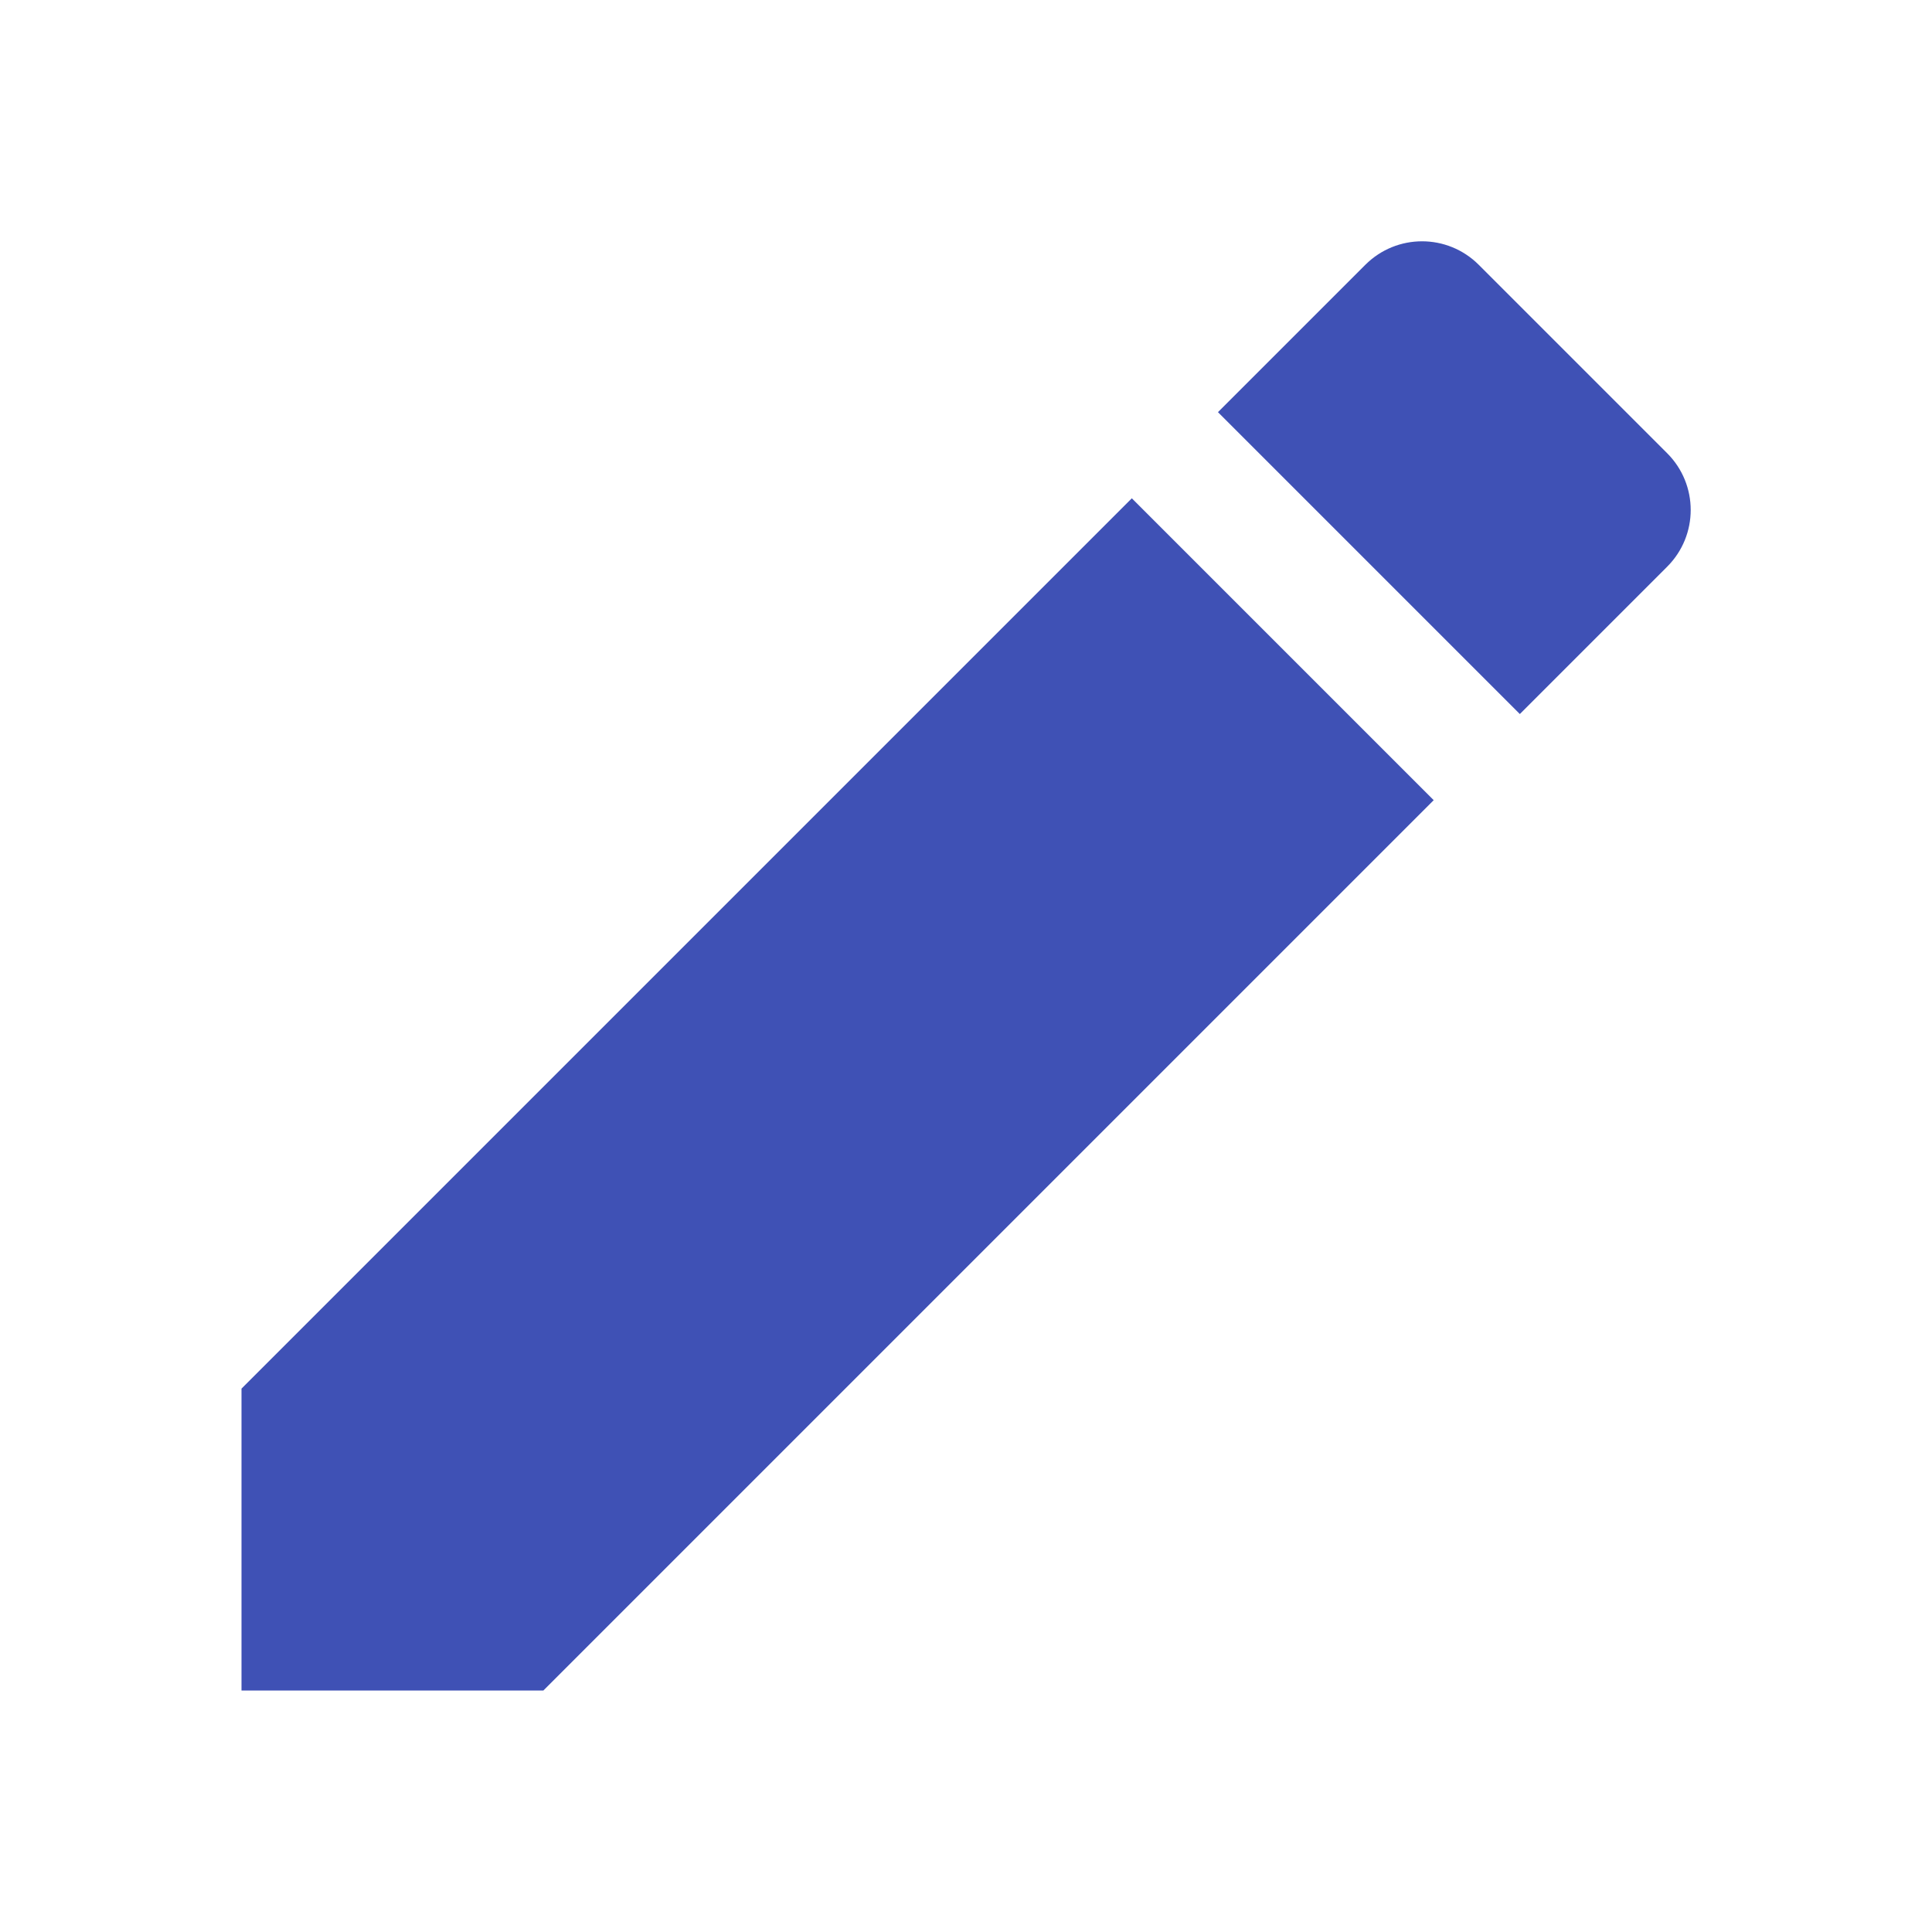
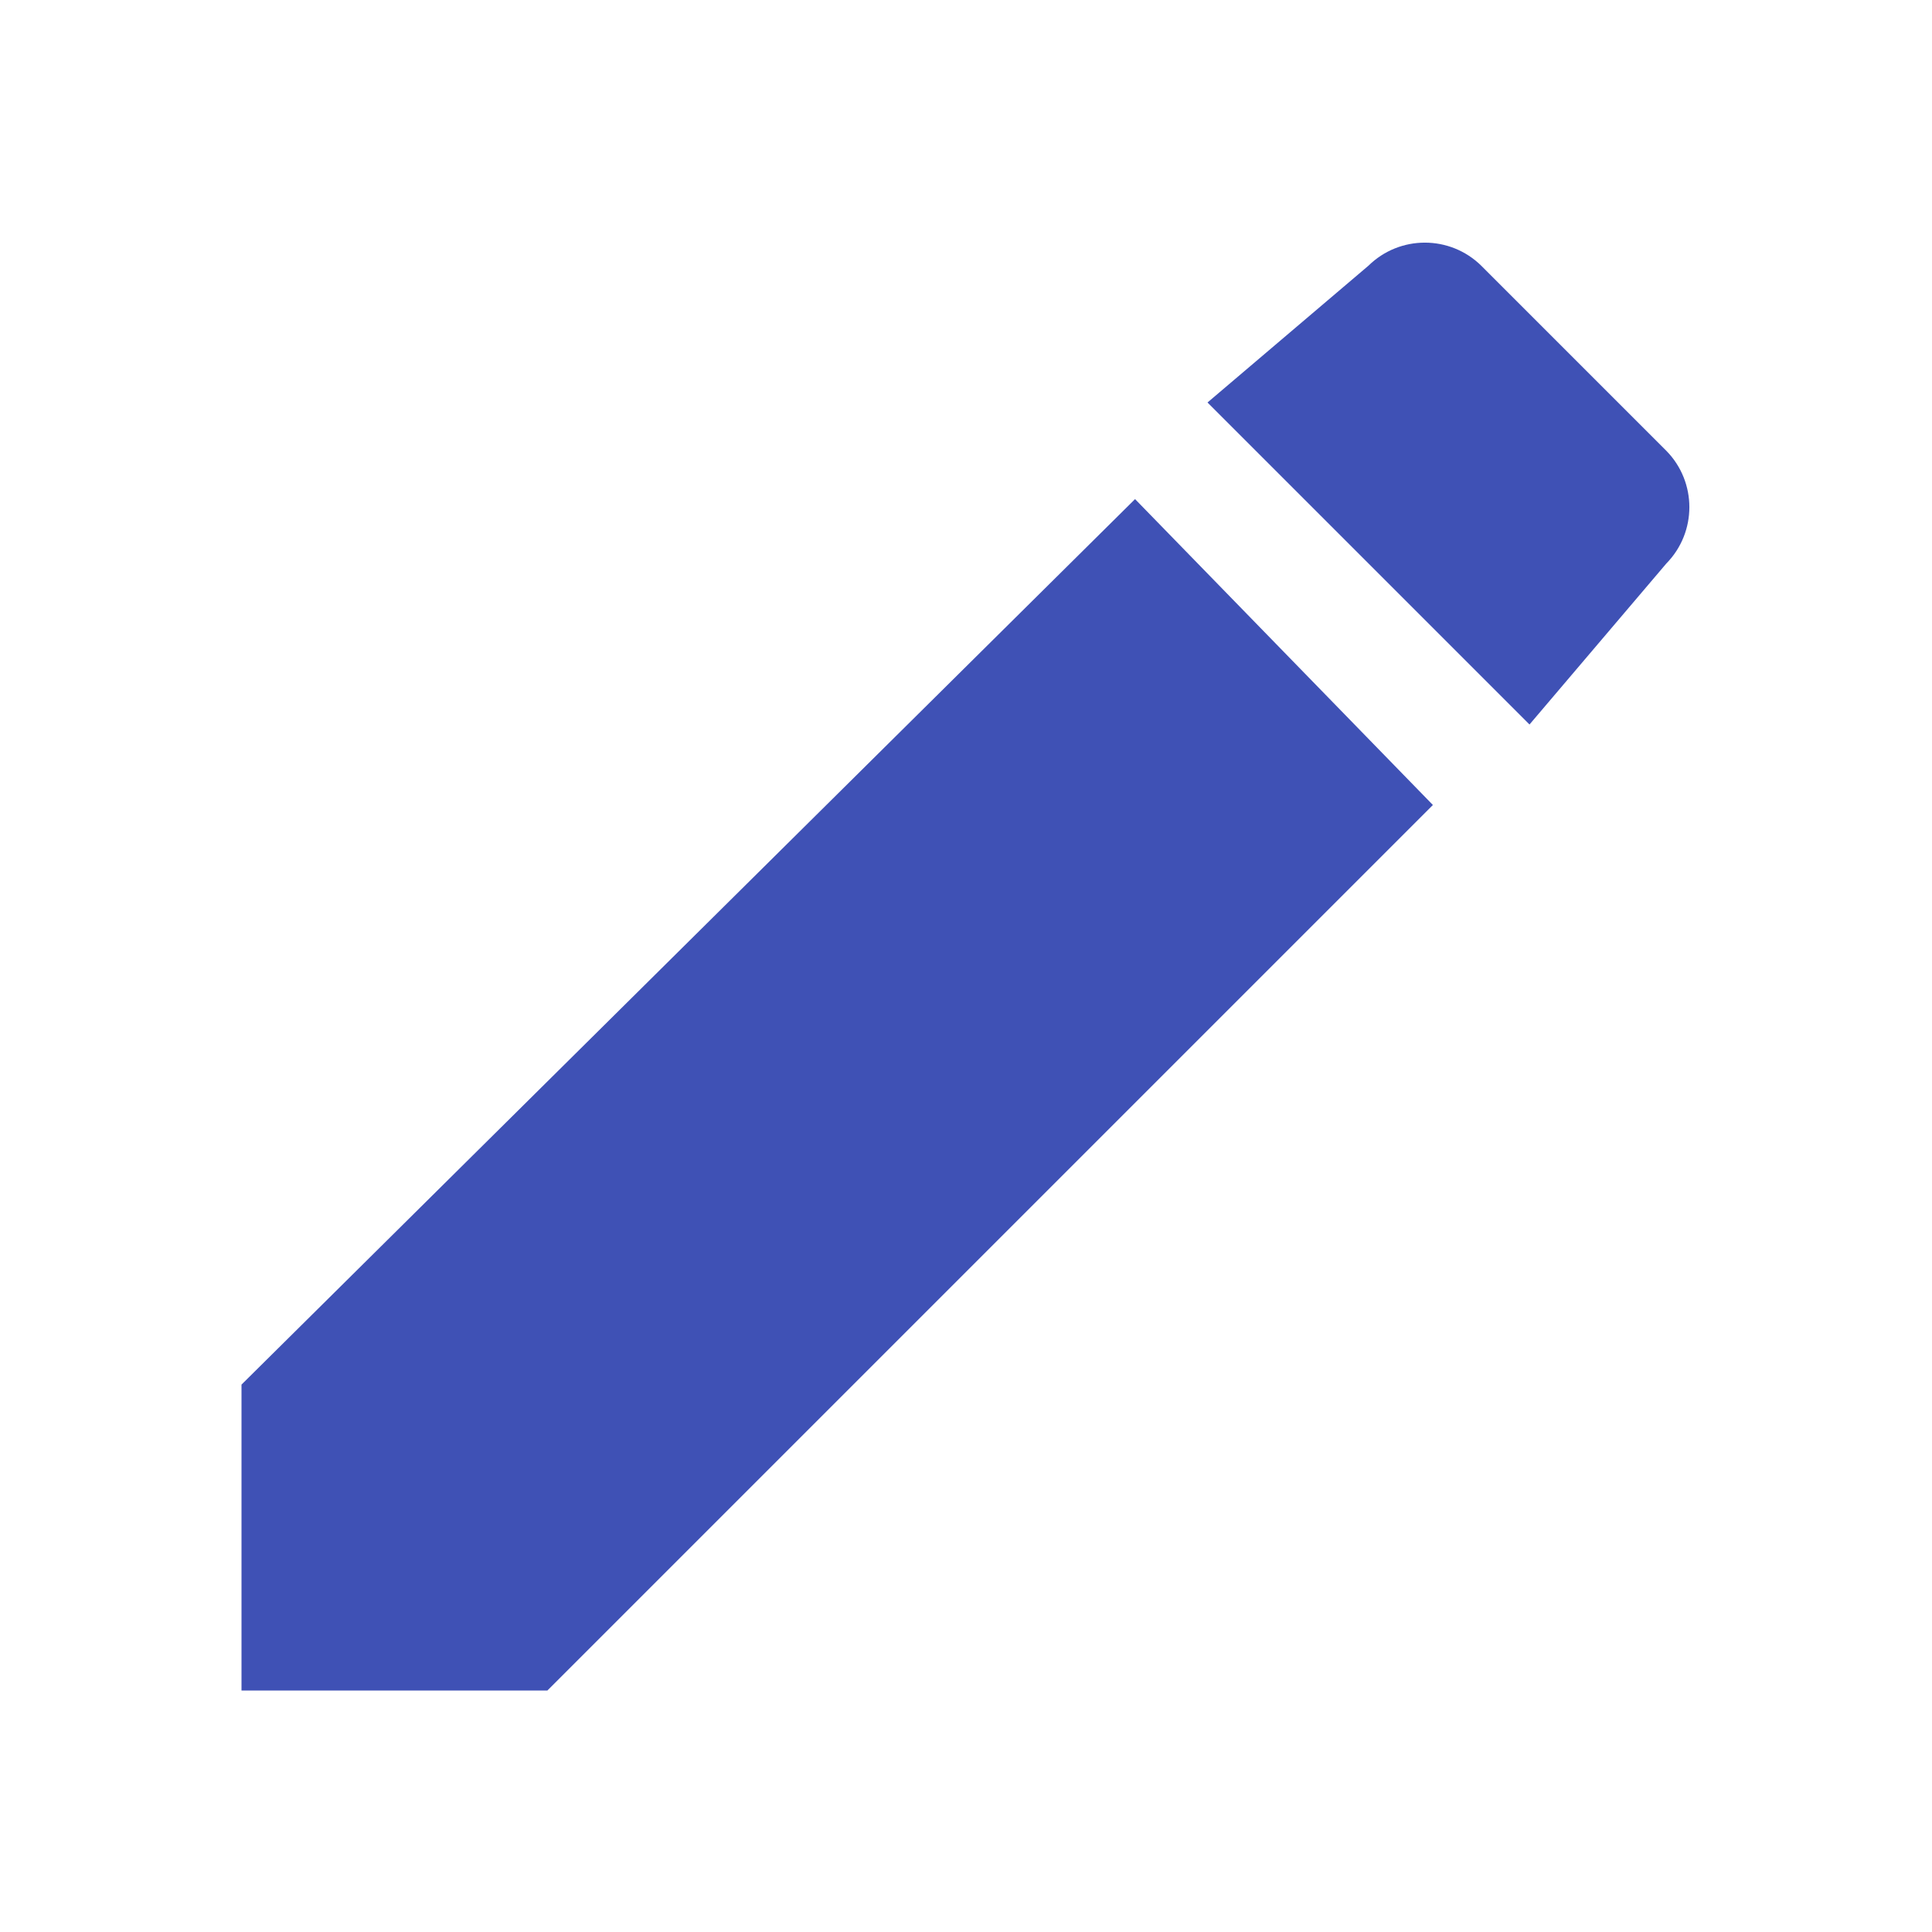
<svg xmlns="http://www.w3.org/2000/svg" fill="#3F51B5" height="48" viewBox="0 0 24 24" width="48">
-   <path d="M3 17.25V21h3.75L17.81 9.94l-3.75-3.75L3 17.25zM20.71 7.04c.39-.39.39-1.02 0-1.41l-2.34-2.34c-.39-.39-1.02-.39-1.41 0l-1.83 1.83 3.75 3.75 1.83-1.83z" />
+   <path d="M3 17.3V21h3.8l11-11-3.7-3.8L3 17.2zM20.7 7a1 1 0 0 0 0-1.4l-2.3-2.3a1 1 0 0 0-1.4 0L15 5 19 9 20.7 7z" />
  <path d="M0 0h24v24H0z" fill="none" />
</svg>
